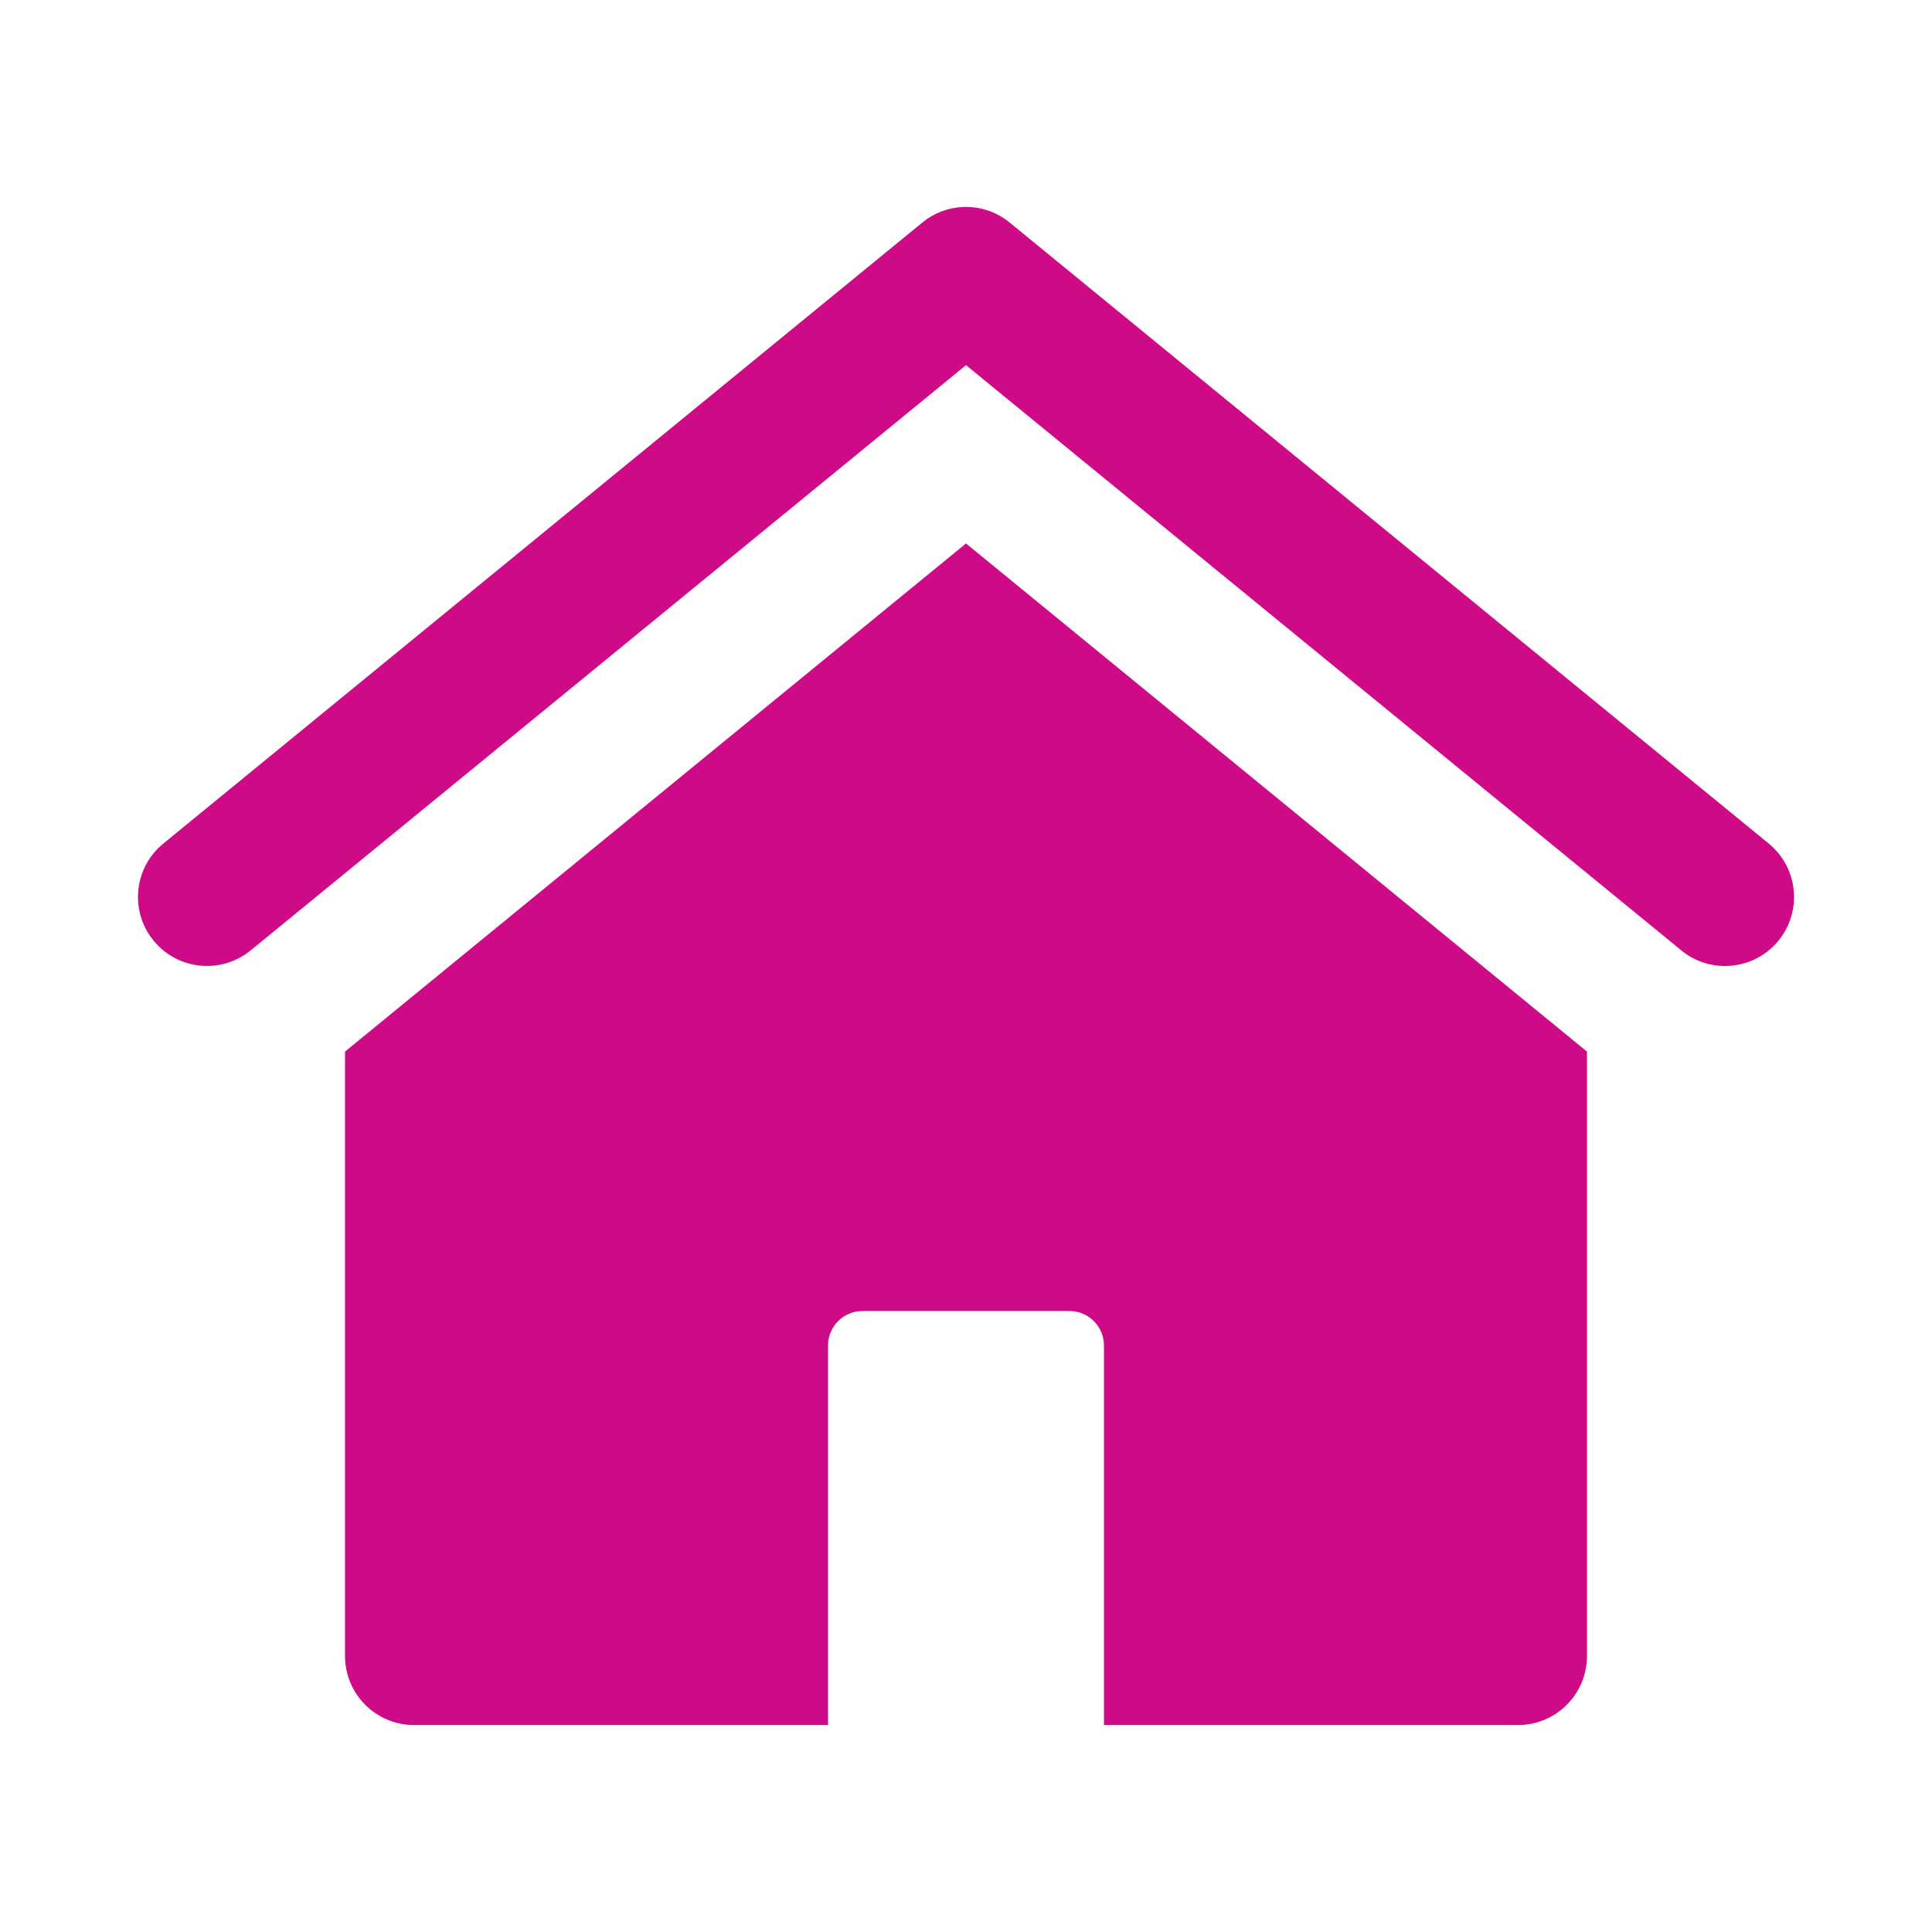
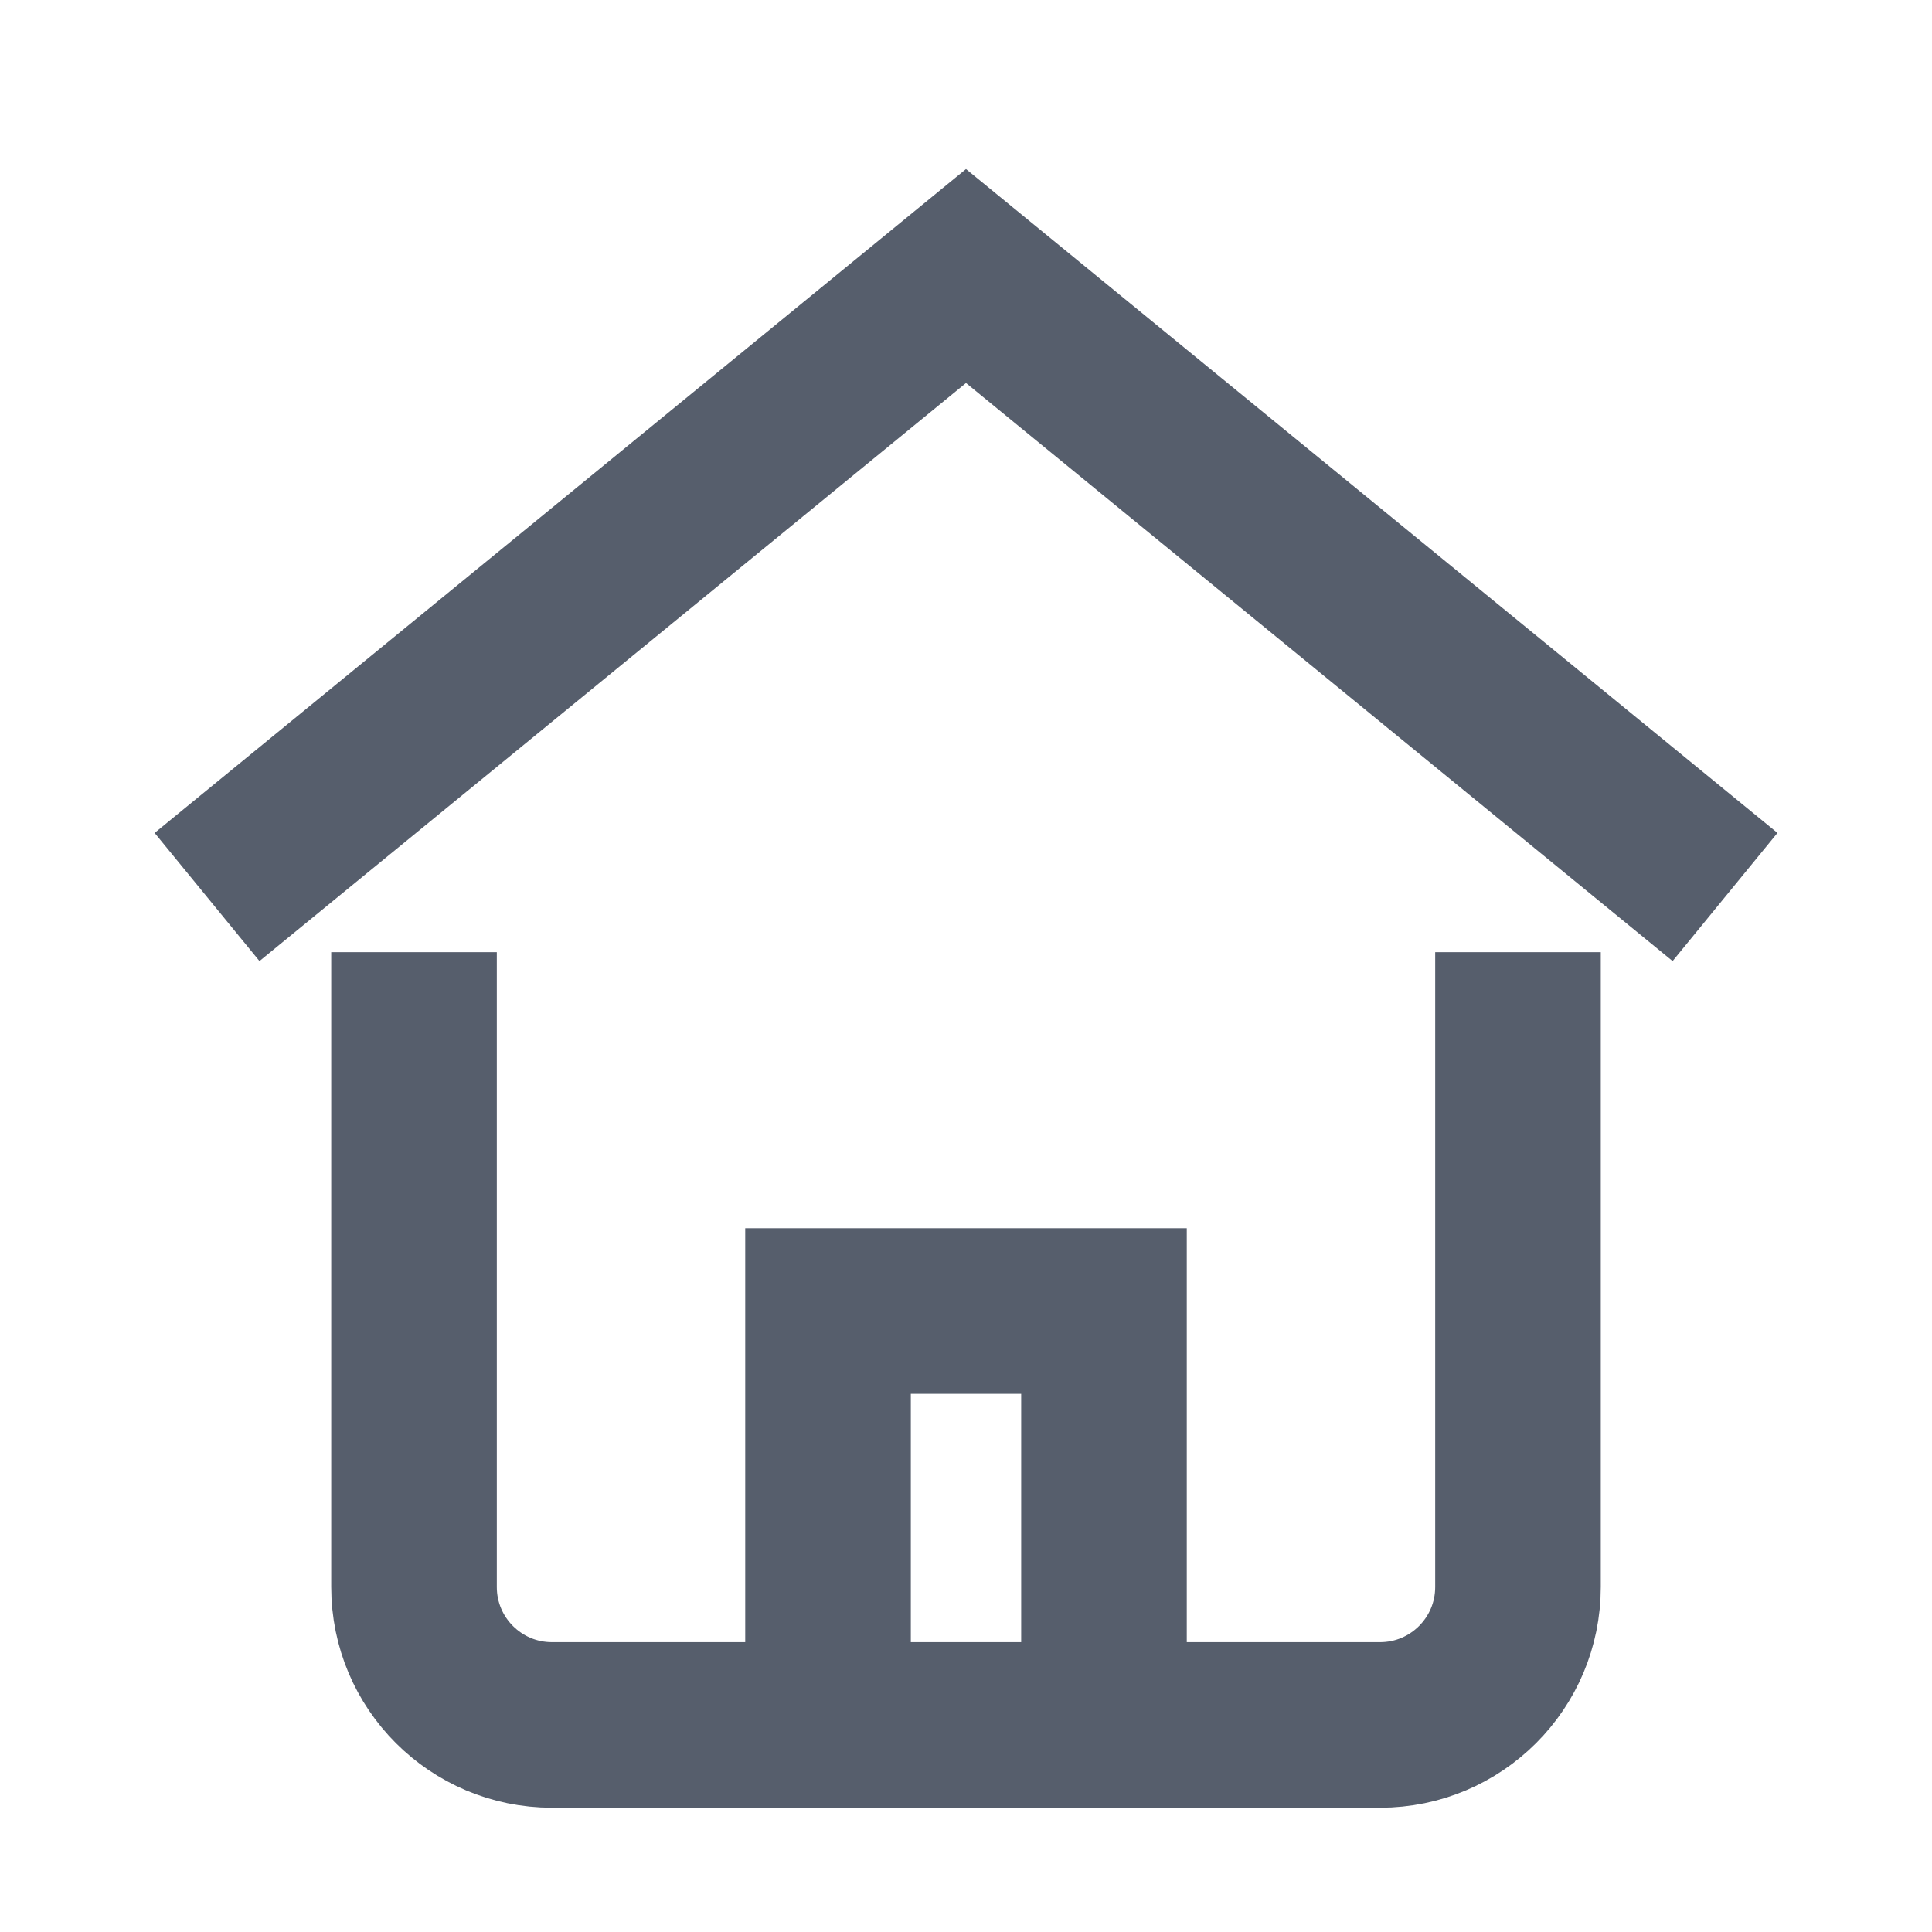
<svg xmlns="http://www.w3.org/2000/svg" width="24" height="24" viewBox="0 0 24 24" fill="none">
-   <path d="M12 6.751L4.286 13.063L4.286 20.571C4.286 21.045 4.67 21.429 5.143 21.429H10.286V16.714C10.286 16.478 10.478 16.286 10.714 16.286H13.286C13.522 16.286 13.714 16.478 13.714 16.714L13.714 21.429L18.857 21.429C19.33 21.429 19.714 21.045 19.714 20.571L19.714 13.063L12 6.751Z" fill="#CE0A86" />
-   <path d="M21.428 12C21.237 12 21.045 11.937 20.886 11.806L12 4.536L3.114 11.806C2.747 12.105 2.208 12.052 1.908 11.685C1.608 11.319 1.662 10.779 2.029 10.479L11.457 2.765C11.773 2.506 12.227 2.506 12.543 2.765L21.972 10.479C22.338 10.779 22.392 11.319 22.093 11.685C21.923 11.893 21.676 12 21.428 12Z" fill="#CE0A86" />
+   <path d="M2.572 11.143L12 3.429L21.429 11.143" stroke="#565E6C" stroke-width="2.057" stroke-miterlimit="10" />
+   <path d="M10.286 21.429L10.286 16.286H13.714L13.714 21.429" stroke="#565E6C" stroke-width="2.057" stroke-miterlimit="10" />
+   <path d="M5.143 12.857L5.143 19.714C5.143 20.661 5.91 21.428 6.857 21.428L17.143 21.428C18.09 21.428 18.857 20.661 18.857 19.714V12.857" stroke="#565E6C" stroke-width="2.057" stroke-miterlimit="10" stroke-linecap="square" />
</svg>
